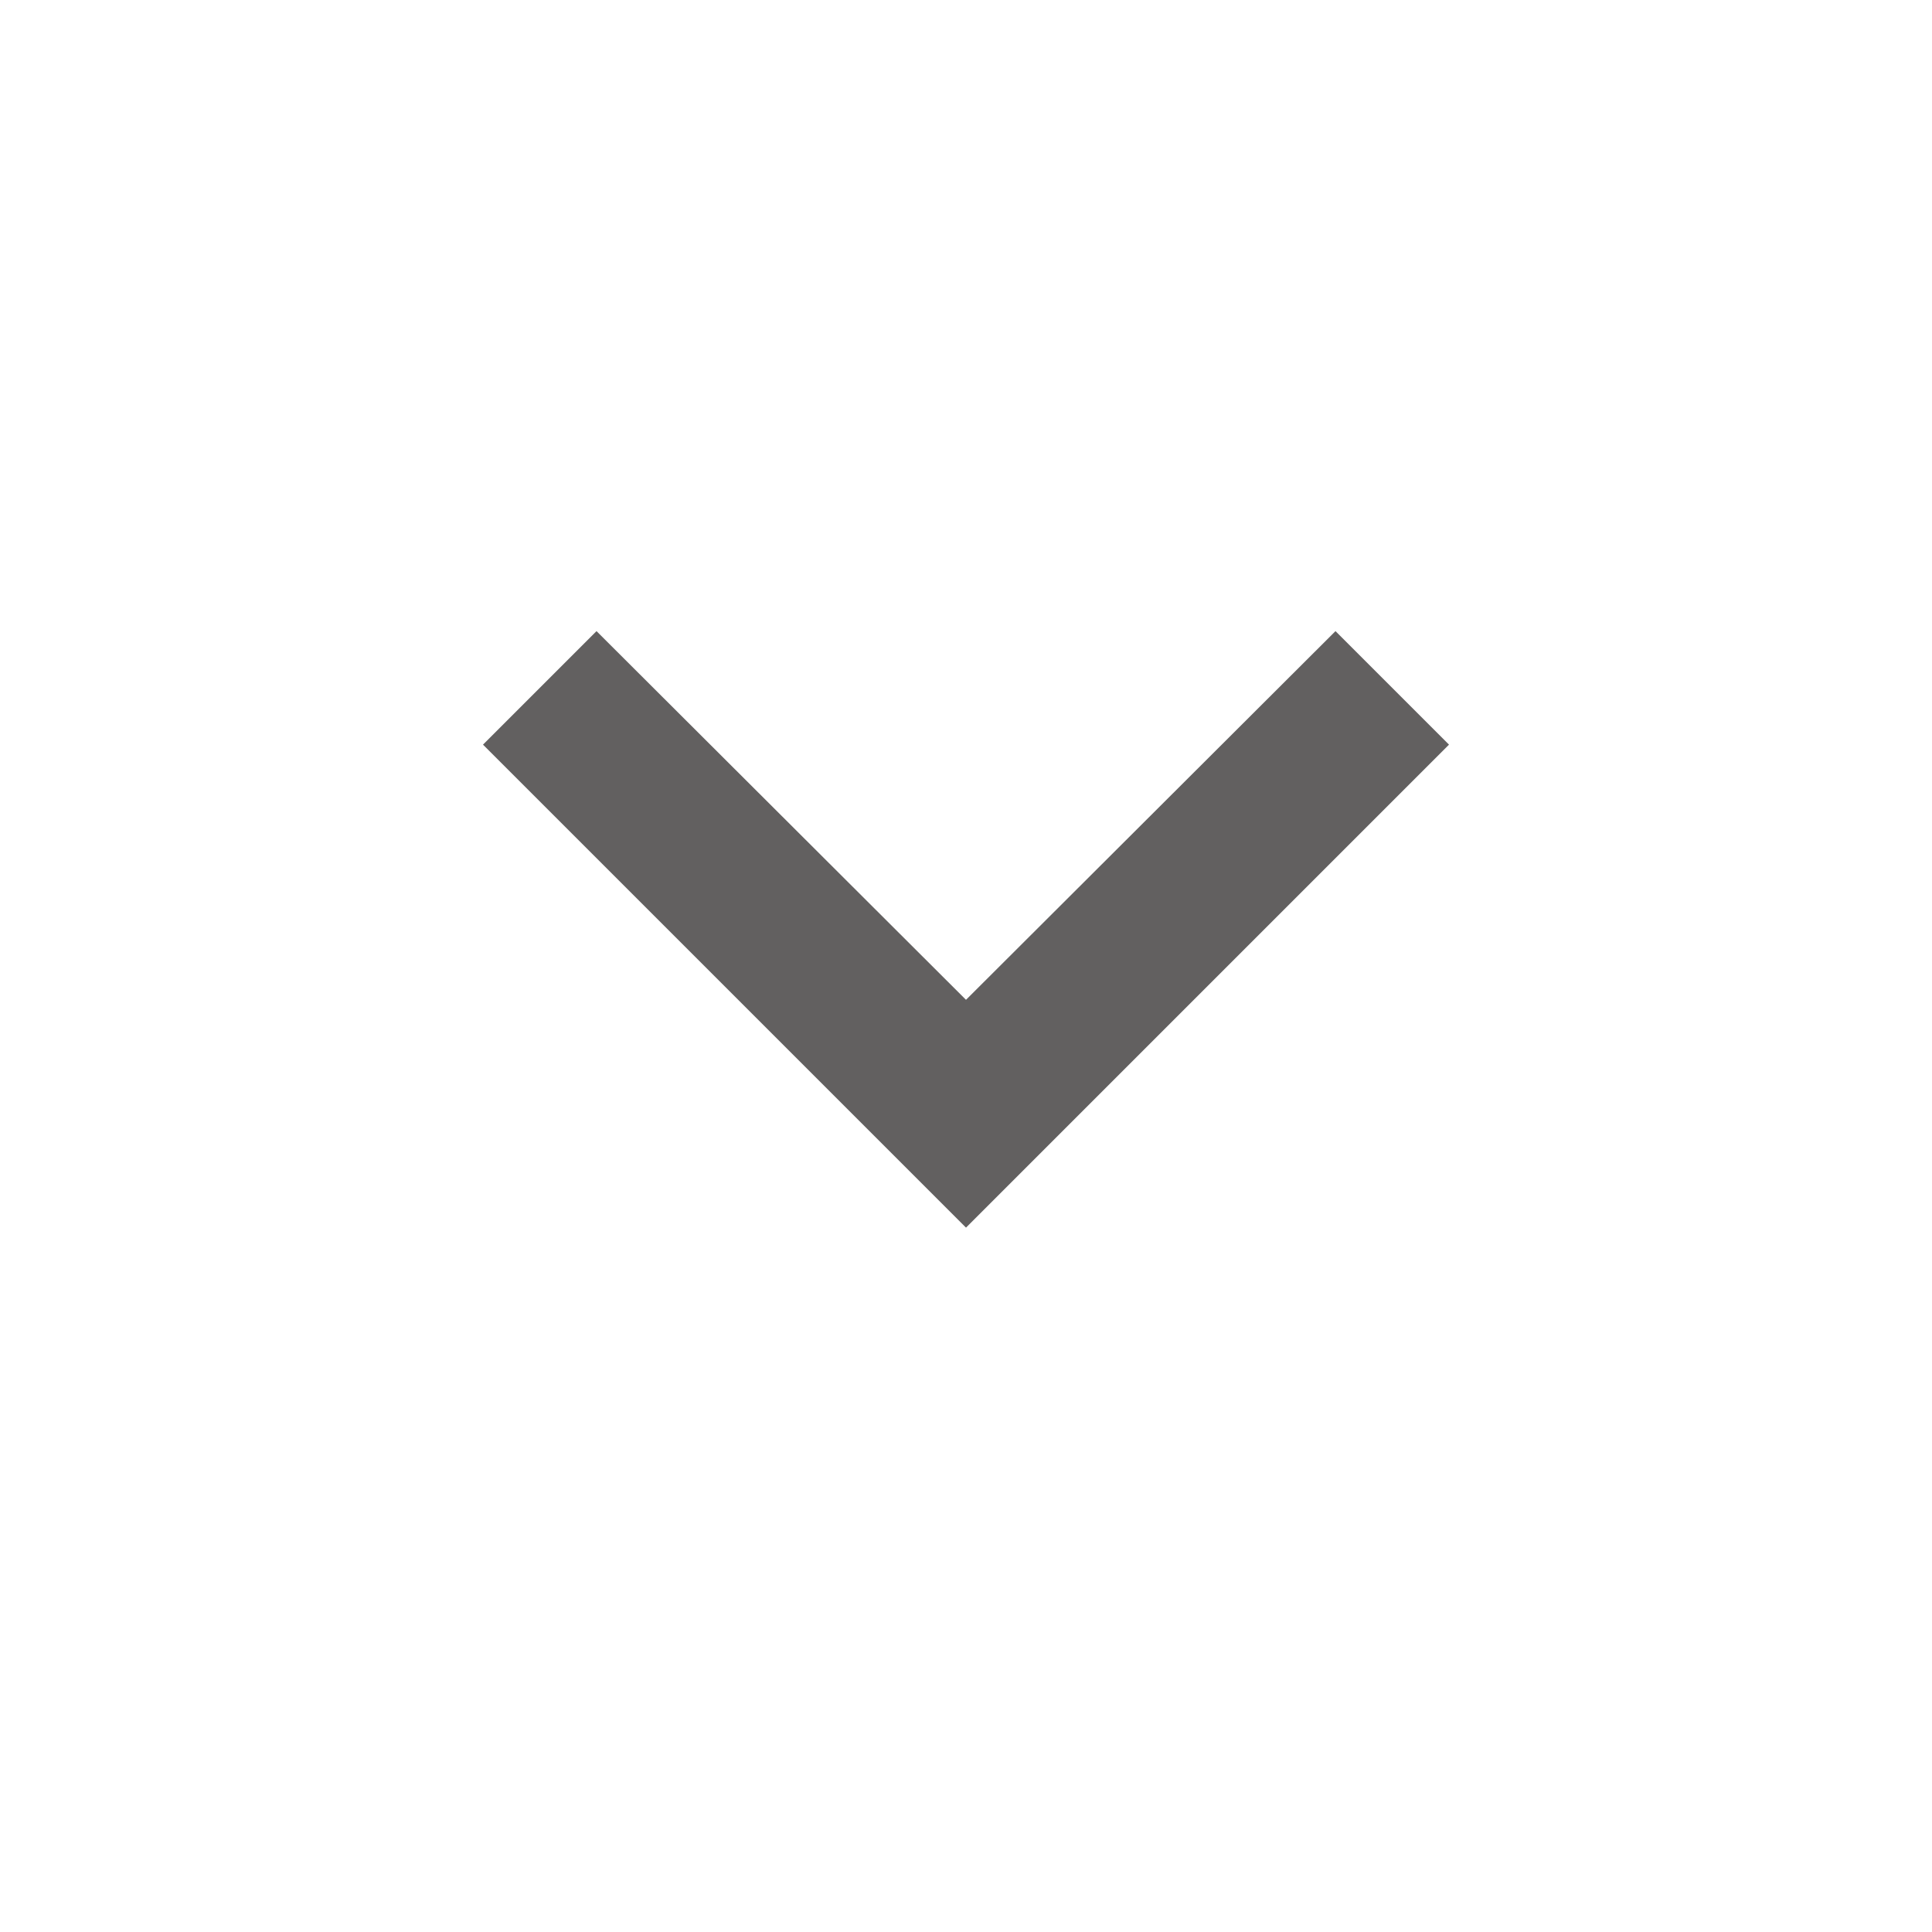
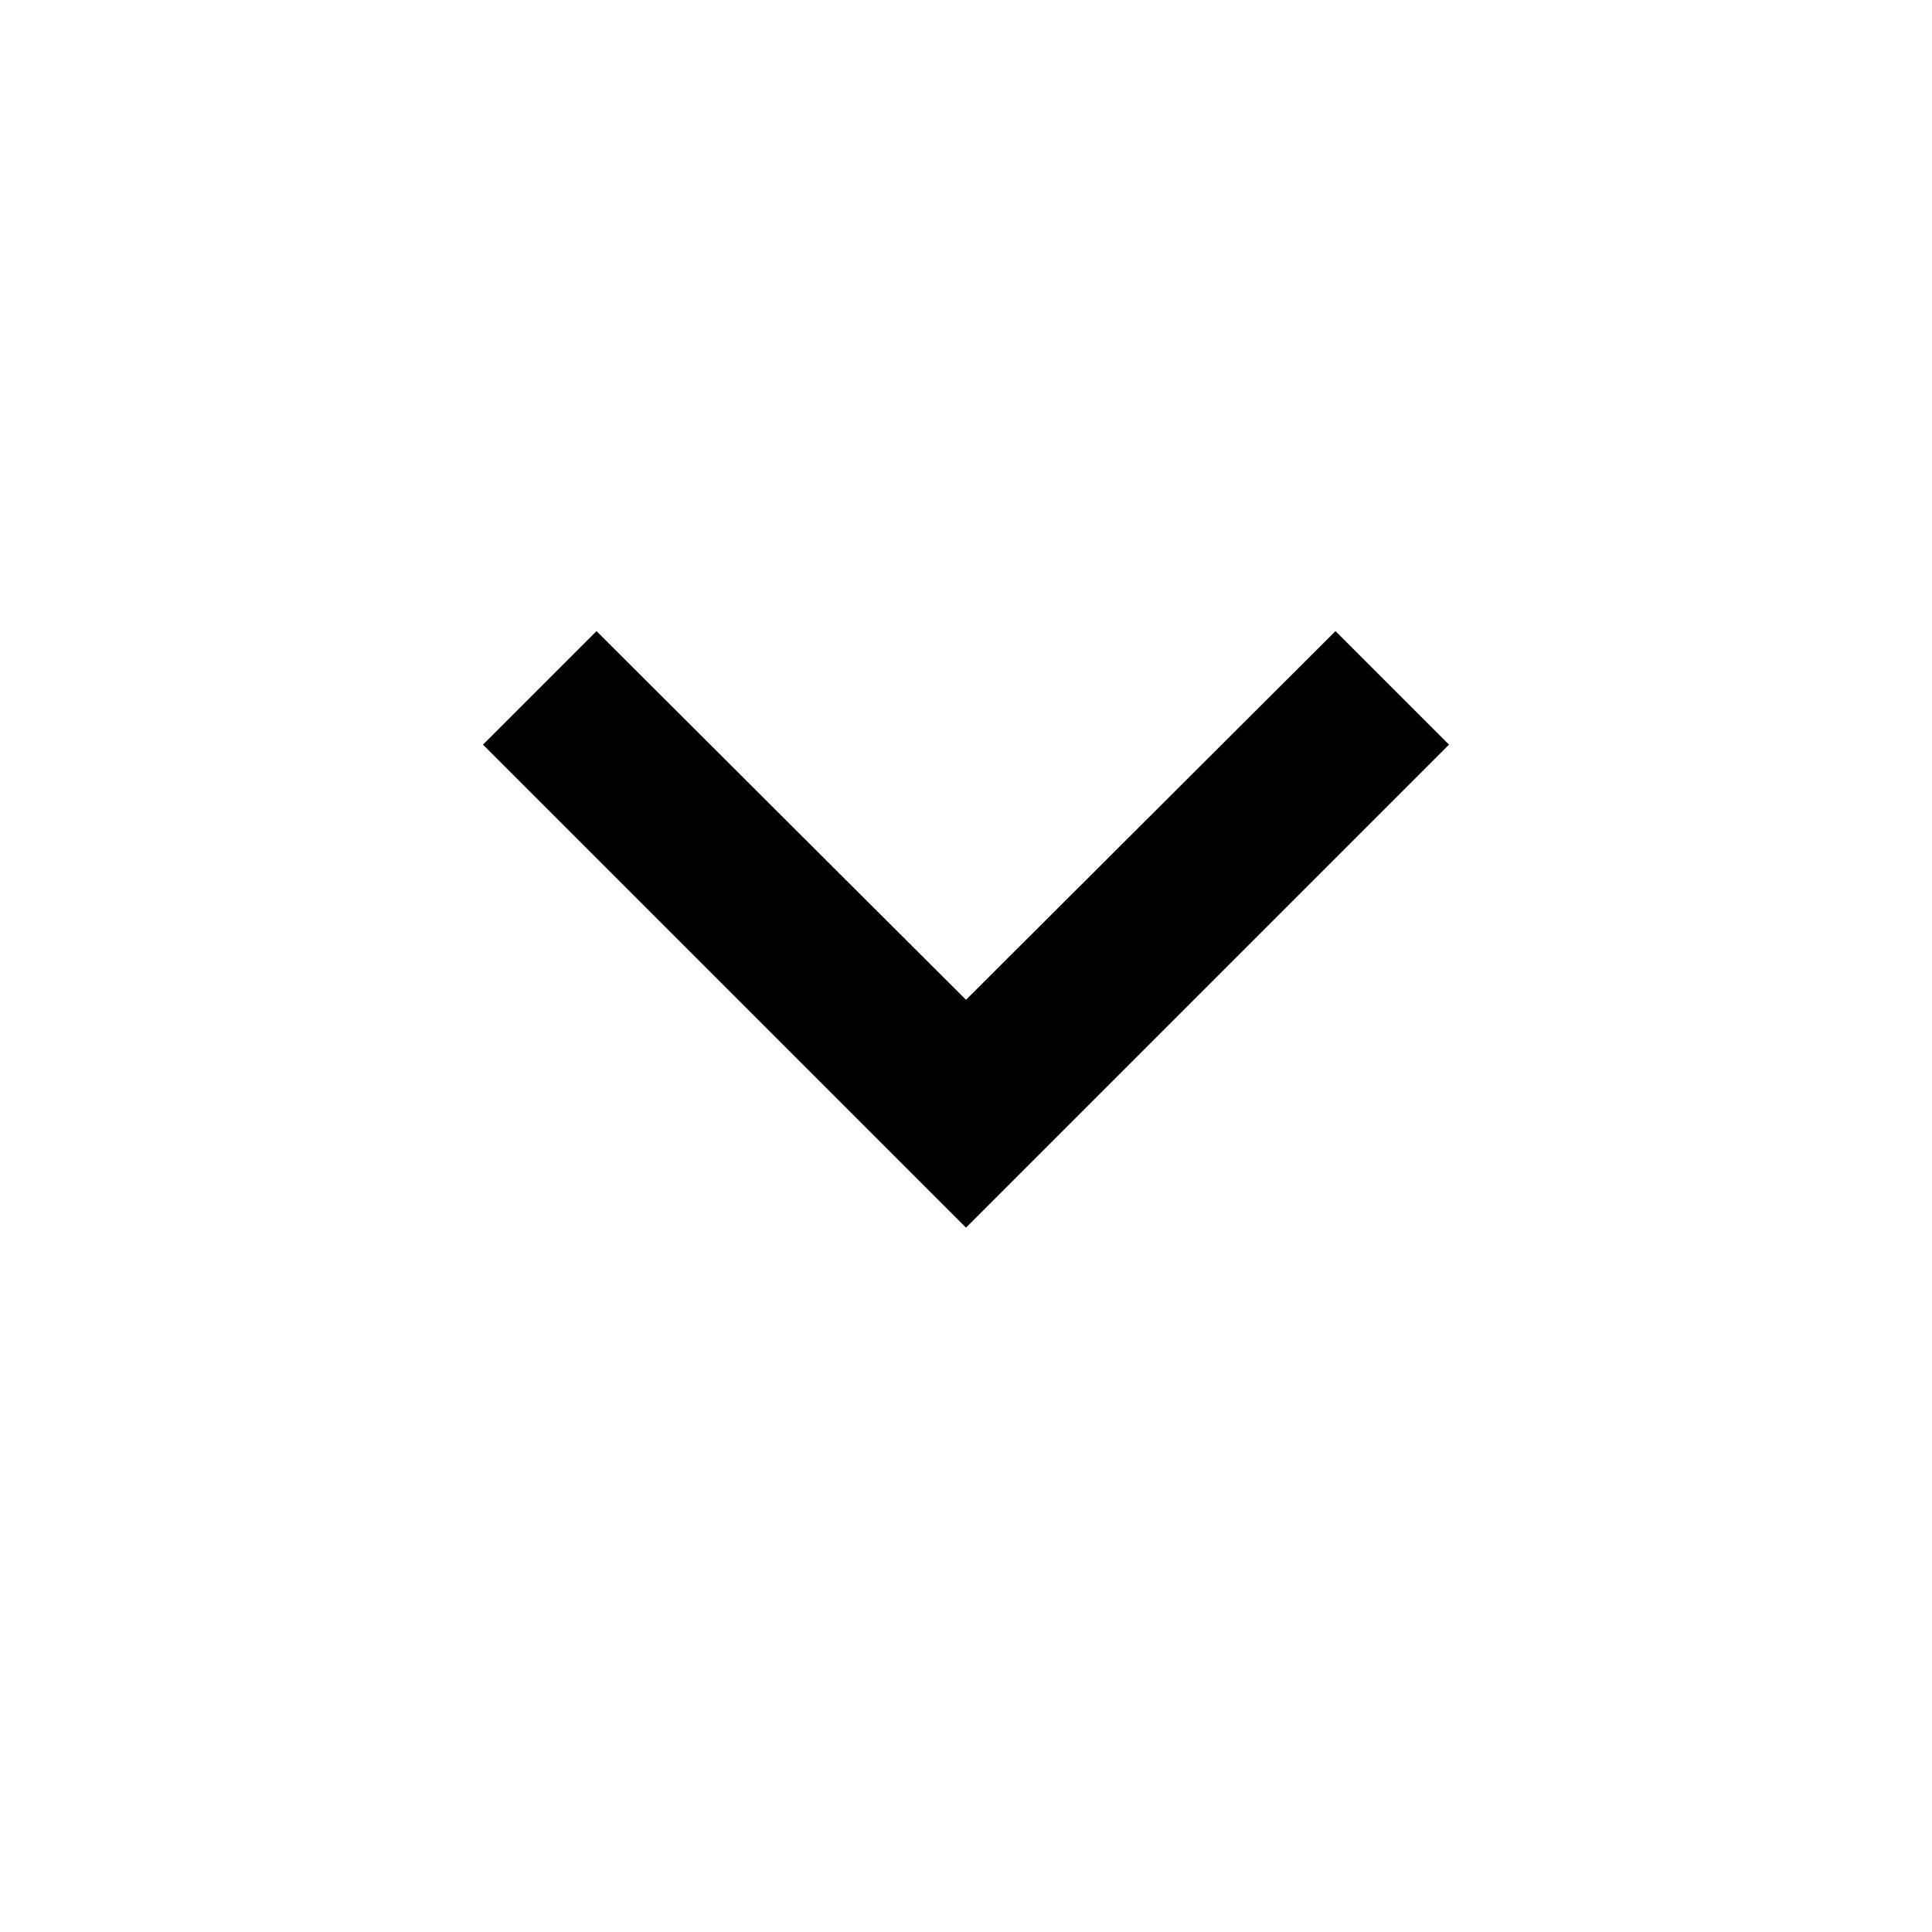
- <svg xmlns="http://www.w3.org/2000/svg" fill="#626060" height="24" viewBox="0 0 24 24" width="24">
-   <path d="M7.41 7.84L12 12.42l4.59-4.58L18 9.25l-6 6-6-6z" />
-   <path d="M0-.75h24v24H0z" fill="none" />
+ <svg xmlns="http://www.w3.org/2000/svg" version="1.1" width="1024" height="1024" viewBox="0 0 1024 1024">
+   <g id="icomoon-ignore">
+ </g>
+   <path fill="#000" d="M316.16 334.507l195.84 195.413 195.84-195.413 60.16 60.16-256 256-256-256z" />
</svg>
